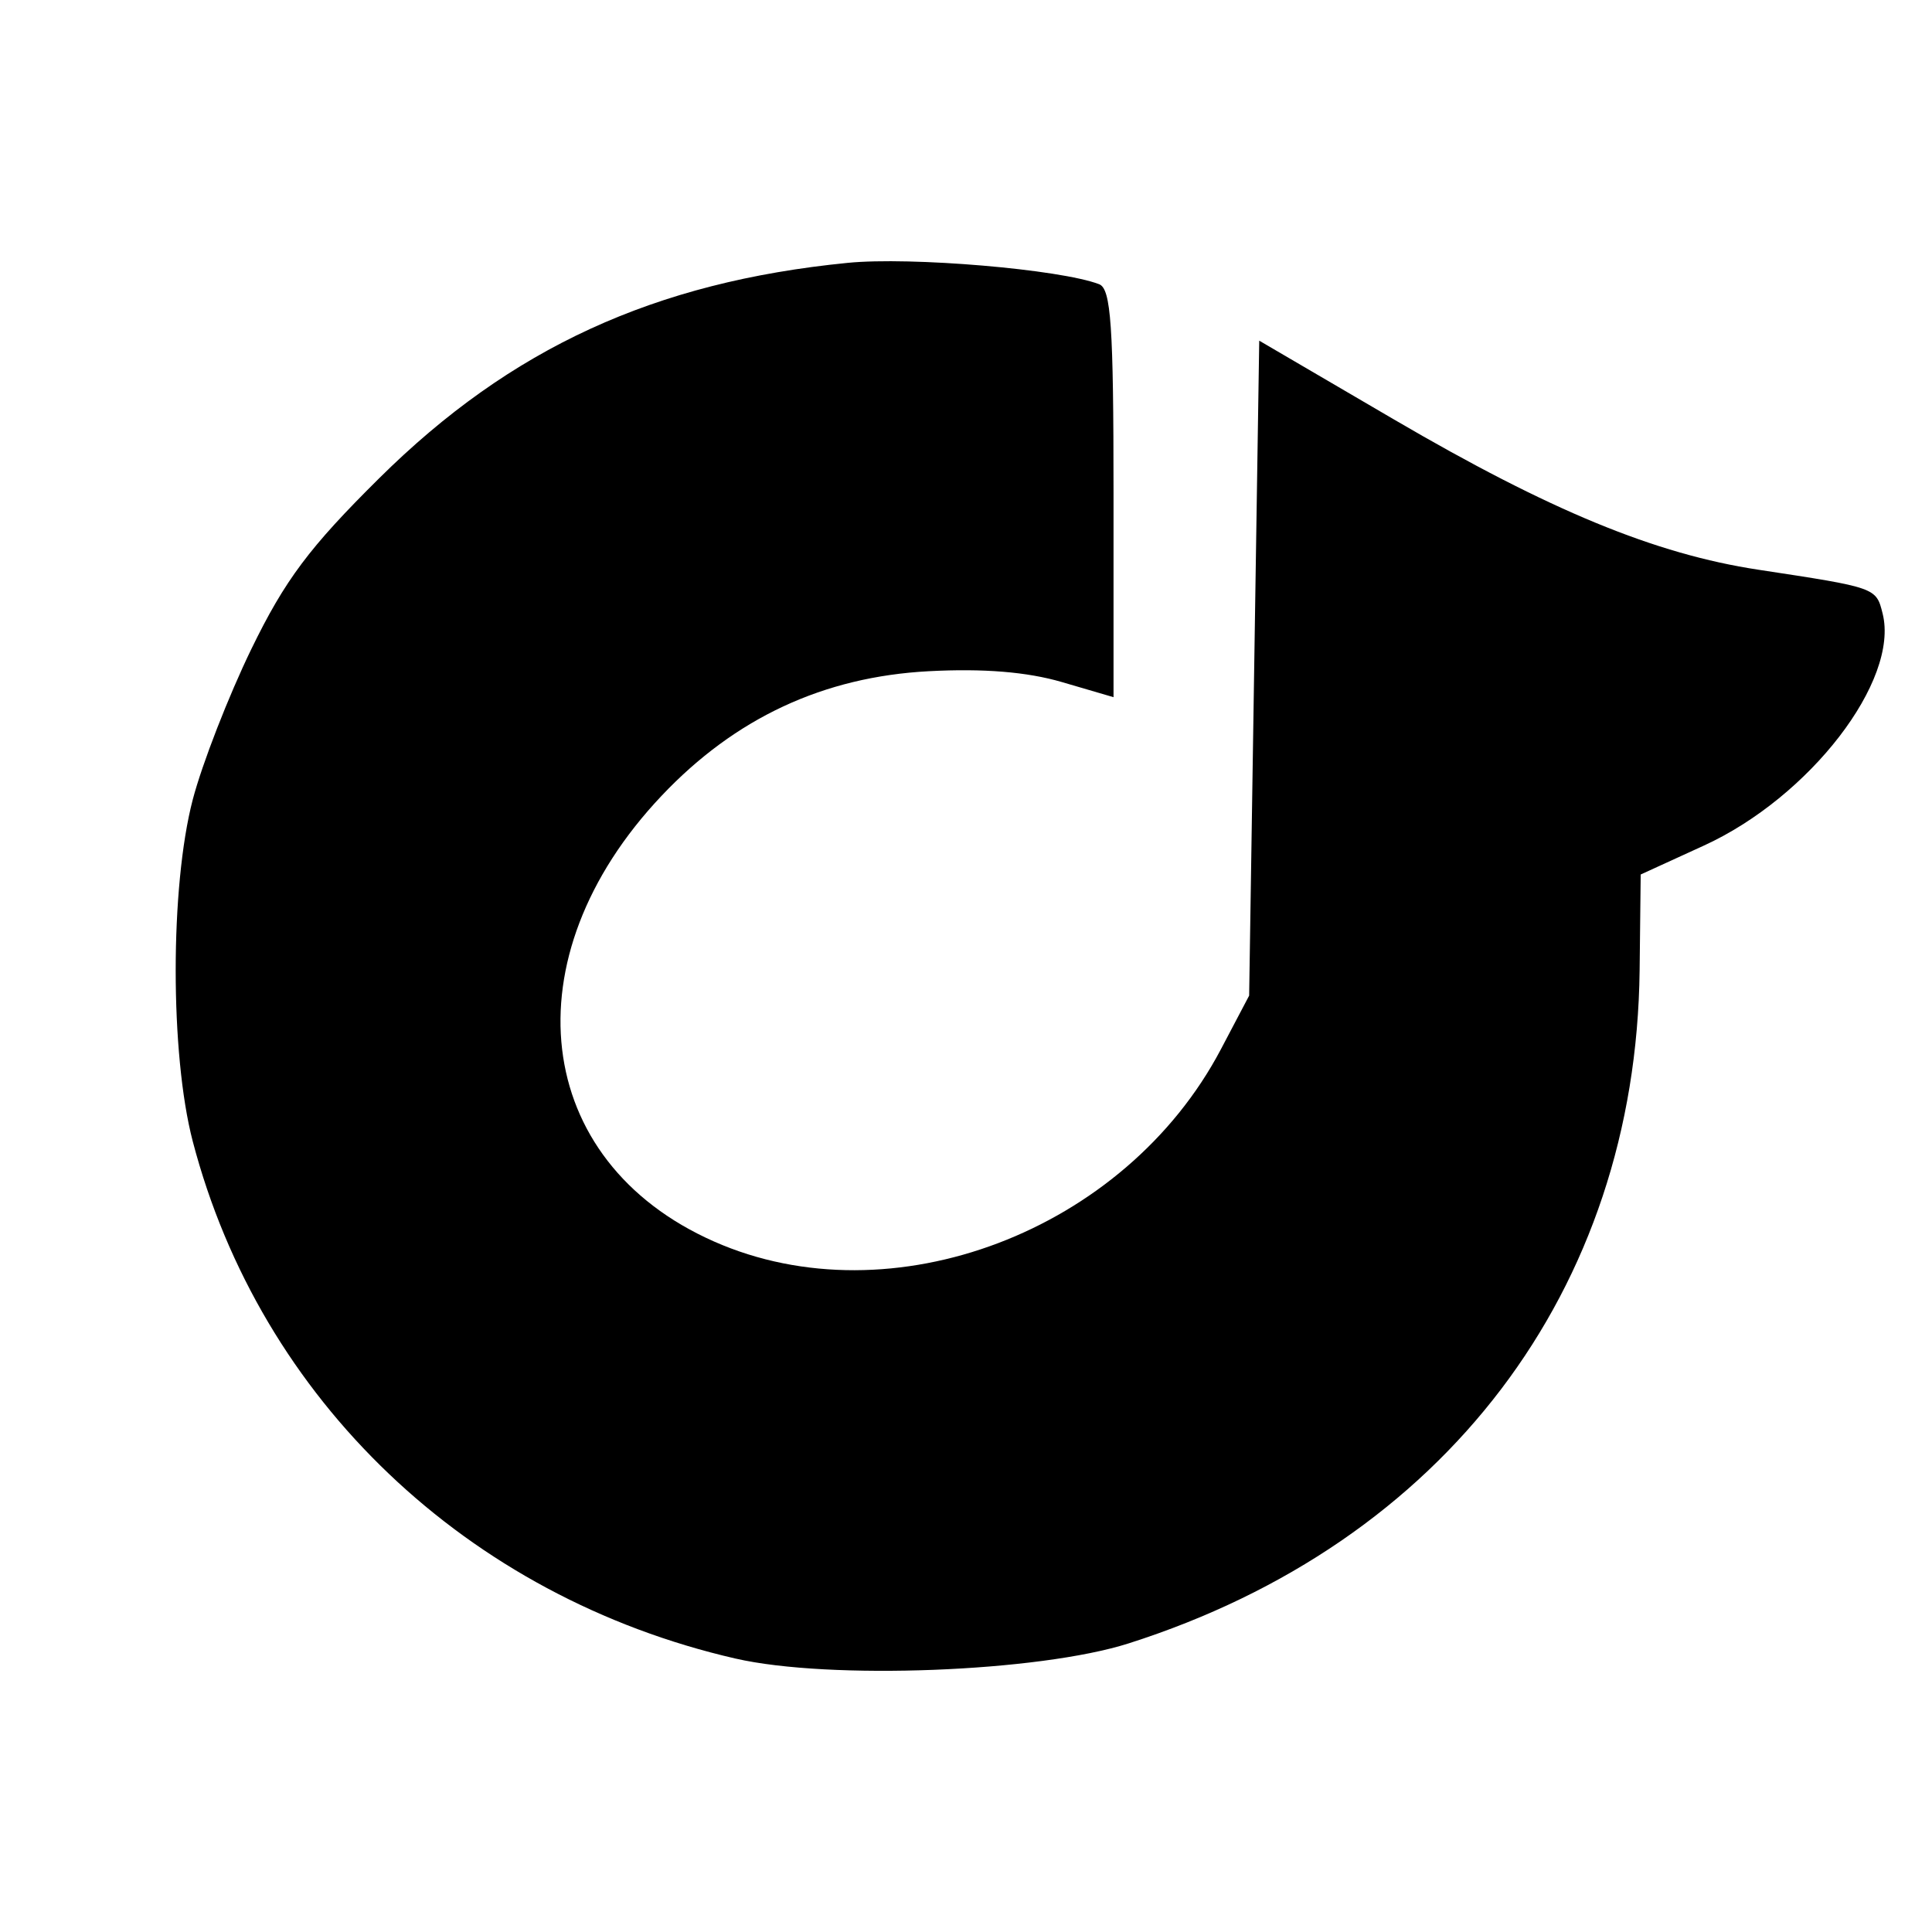
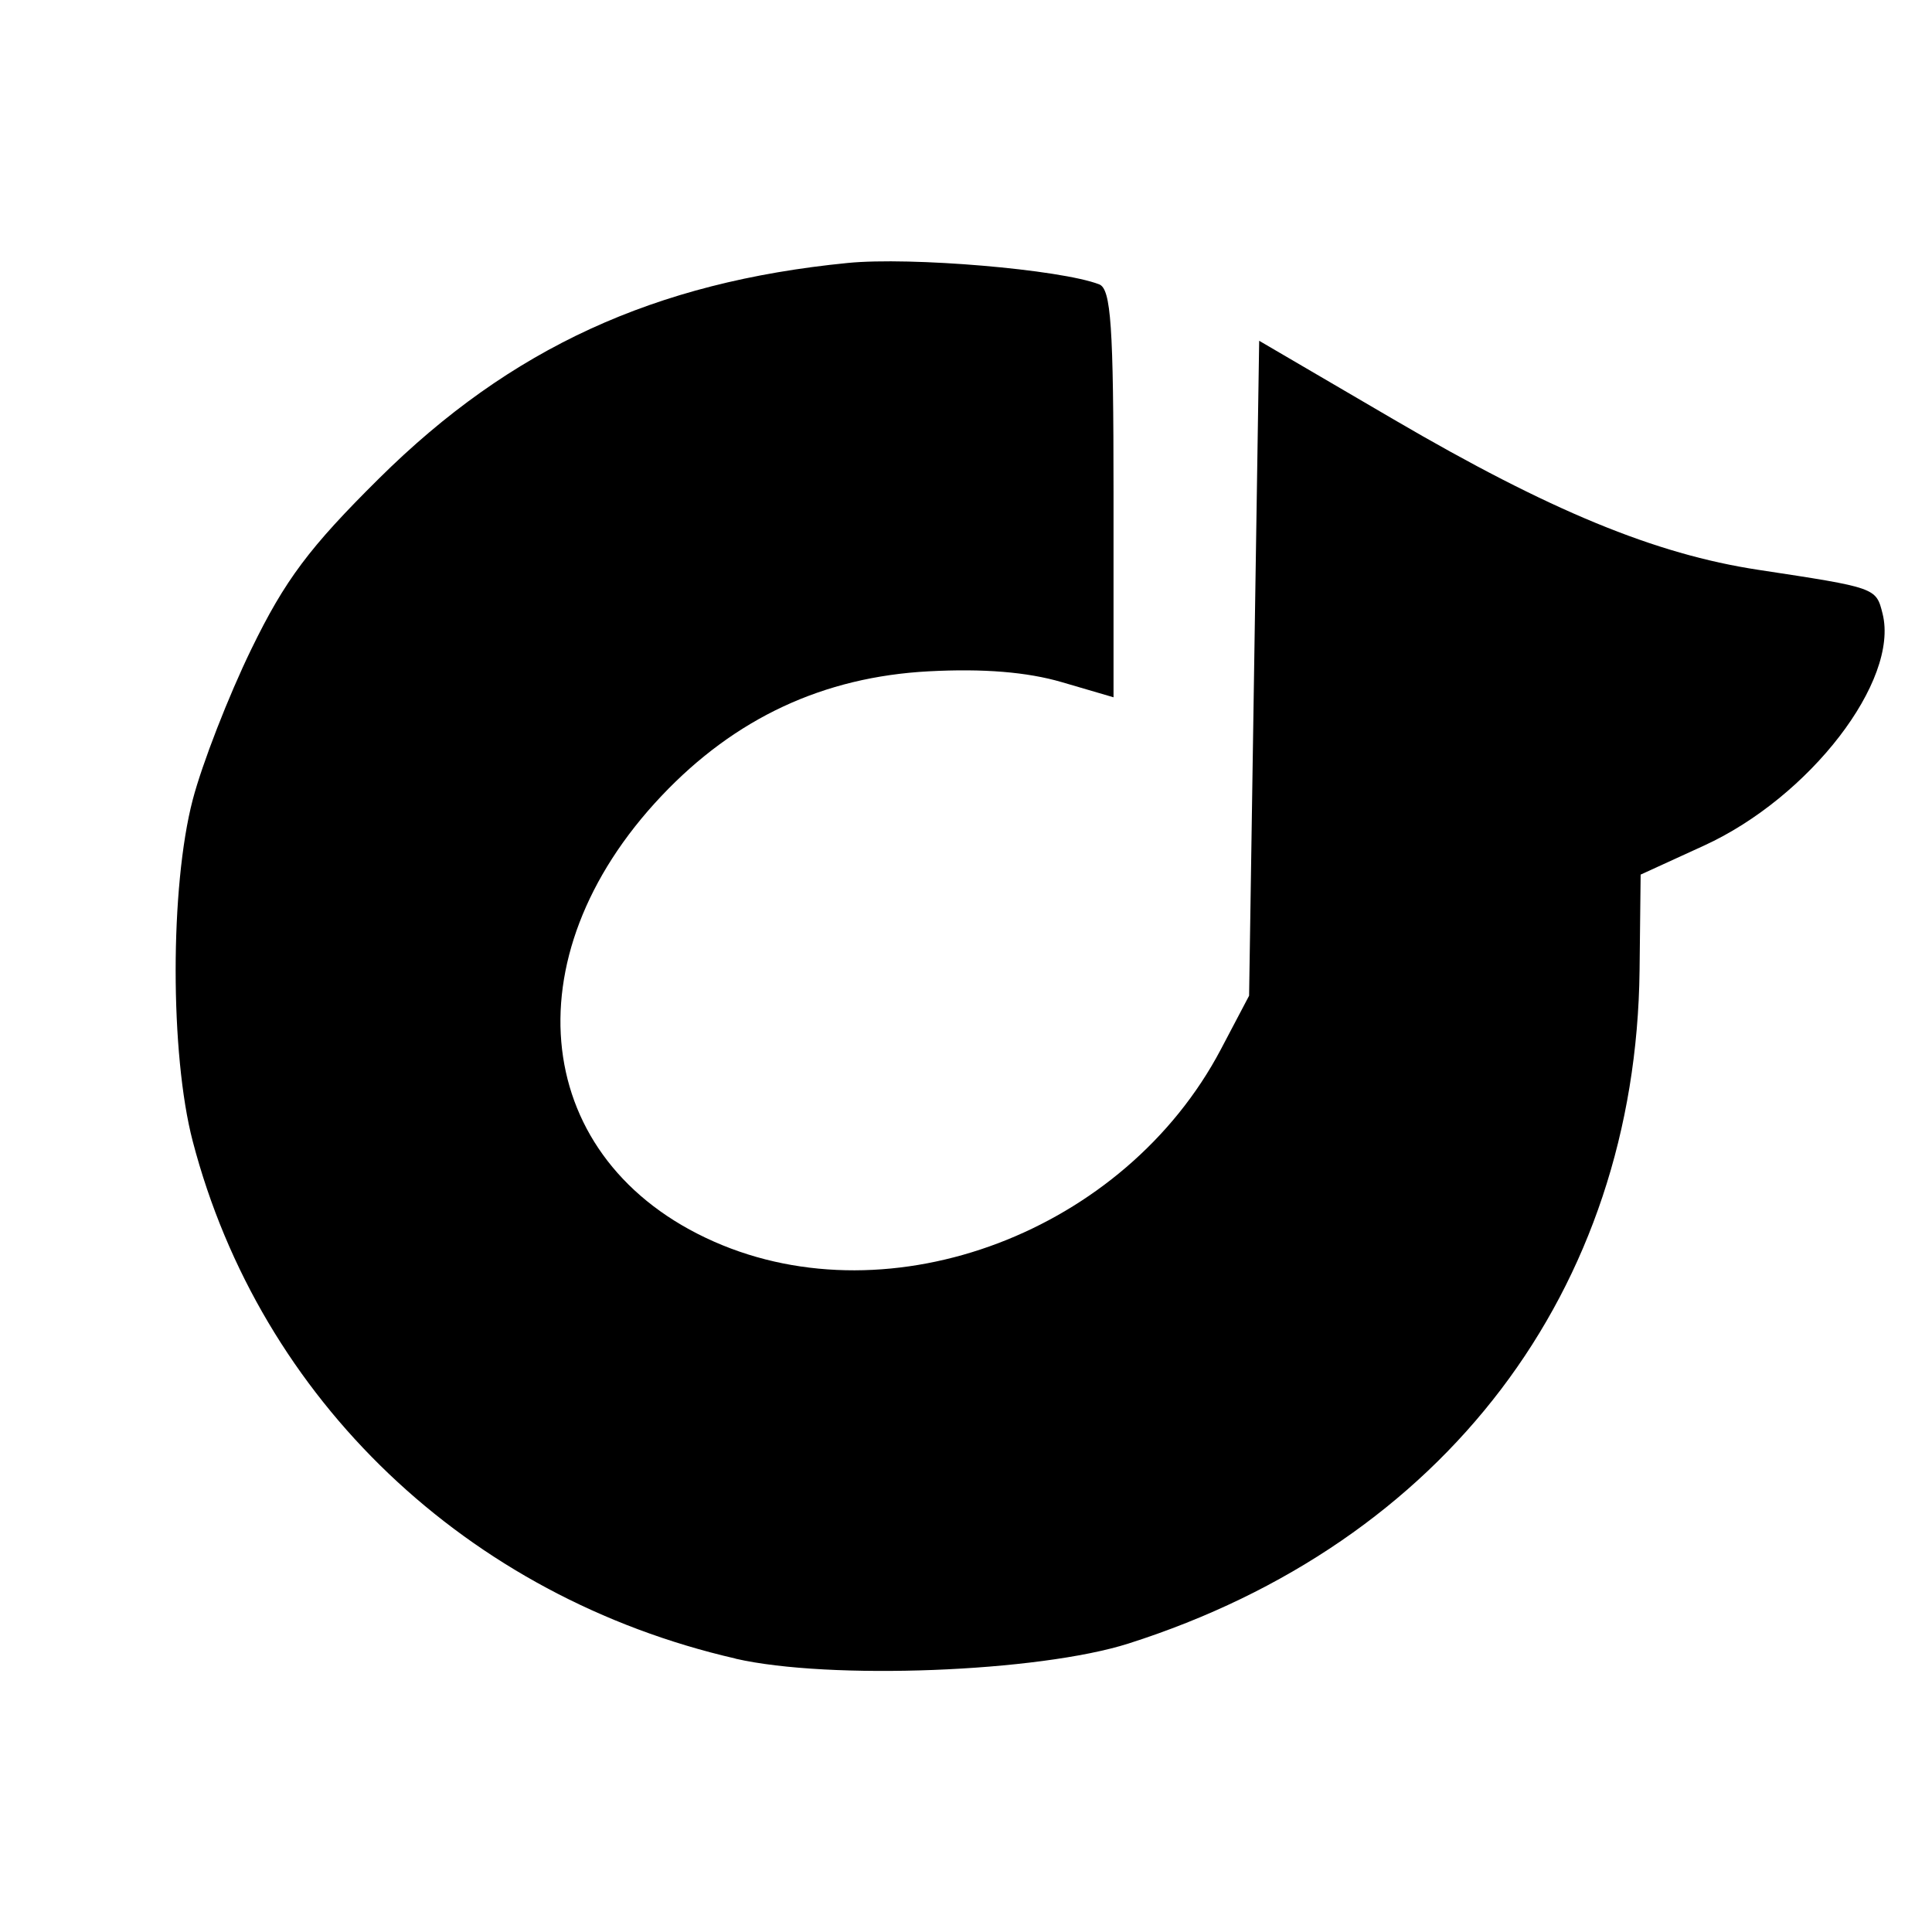
- <svg xmlns="http://www.w3.org/2000/svg" version="1.1" width="36" height="36" viewBox="0 0 36 36">
-   <path d="M 13.705,30.905 C 8.704,29.756 4.851,26.084 3.591,21.265 3.168,19.644 3.168,16.523 3.591,14.902 3.766,14.233 4.258,12.97 4.683,12.095 5.31,10.807 5.763,10.201 7.068,8.909 9.515,6.485 12.195,5.254 15.795,4.898 c 1.178,-0.117 3.962,0.12 4.686,0.398 0.221,0.085 0.268,0.775 0.268,3.899 l 0,3.796 -0.963,-0.282 c -0.646,-0.189 -1.461,-0.256 -2.479,-0.202 -1.962,0.104 -3.608,0.871 -4.98,2.322 -2.857,3.02 -2.41,6.809 0.979,8.305 3.309,1.462 7.655,-0.187 9.444,-3.583 l 0.526,-0.999 0.094,-6.102 0.094,-6.102 2.512,1.469 c 2.906,1.699 4.866,2.507 6.789,2.799 2.198,0.334 2.194,0.332 2.315,0.817 0.314,1.25 -1.357,3.42 -3.328,4.322 l -1.18,0.54 -0.02,1.783 c -0.068,5.966 -3.638,10.669 -9.521,12.544 -1.678,0.535 -5.573,0.685 -7.325,0.283 z" id="path4138" />
+ <svg xmlns="http://www.w3.org/2000/svg" viewBox="0 0 36 36">
+   <path d="m13.705 30.905c-5-1.148-8.855-4.82-10.114-9.64-.424-1.621-.424-4.741 0-6.362.175-.669.666-1.932 1.092-2.807.627-1.288 1.08-1.894 2.385-3.186 2.447-2.424 5.127-3.655 8.727-4.01 1.178-.117 3.962.12 4.686.398.221.085.268.775.268 3.899v3.796l-.963-.282c-.646-.189-1.461-.256-2.48-.202-1.962.104-3.608.871-4.98 2.322-2.857 3.02-2.41 6.809.979 8.305 3.309 1.462 7.655-.187 9.444-3.583l.526-.999.094-6.102.094-6.102 2.512 1.469c2.906 1.699 4.866 2.507 6.789 2.799 2.198.334 2.194.332 2.315.817.314 1.25-1.357 3.42-3.328 4.322l-1.18.54-.02 1.783c-.068 5.966-3.638 10.669-9.521 12.544-1.678.535-5.573.685-7.325.283" />
</svg>
